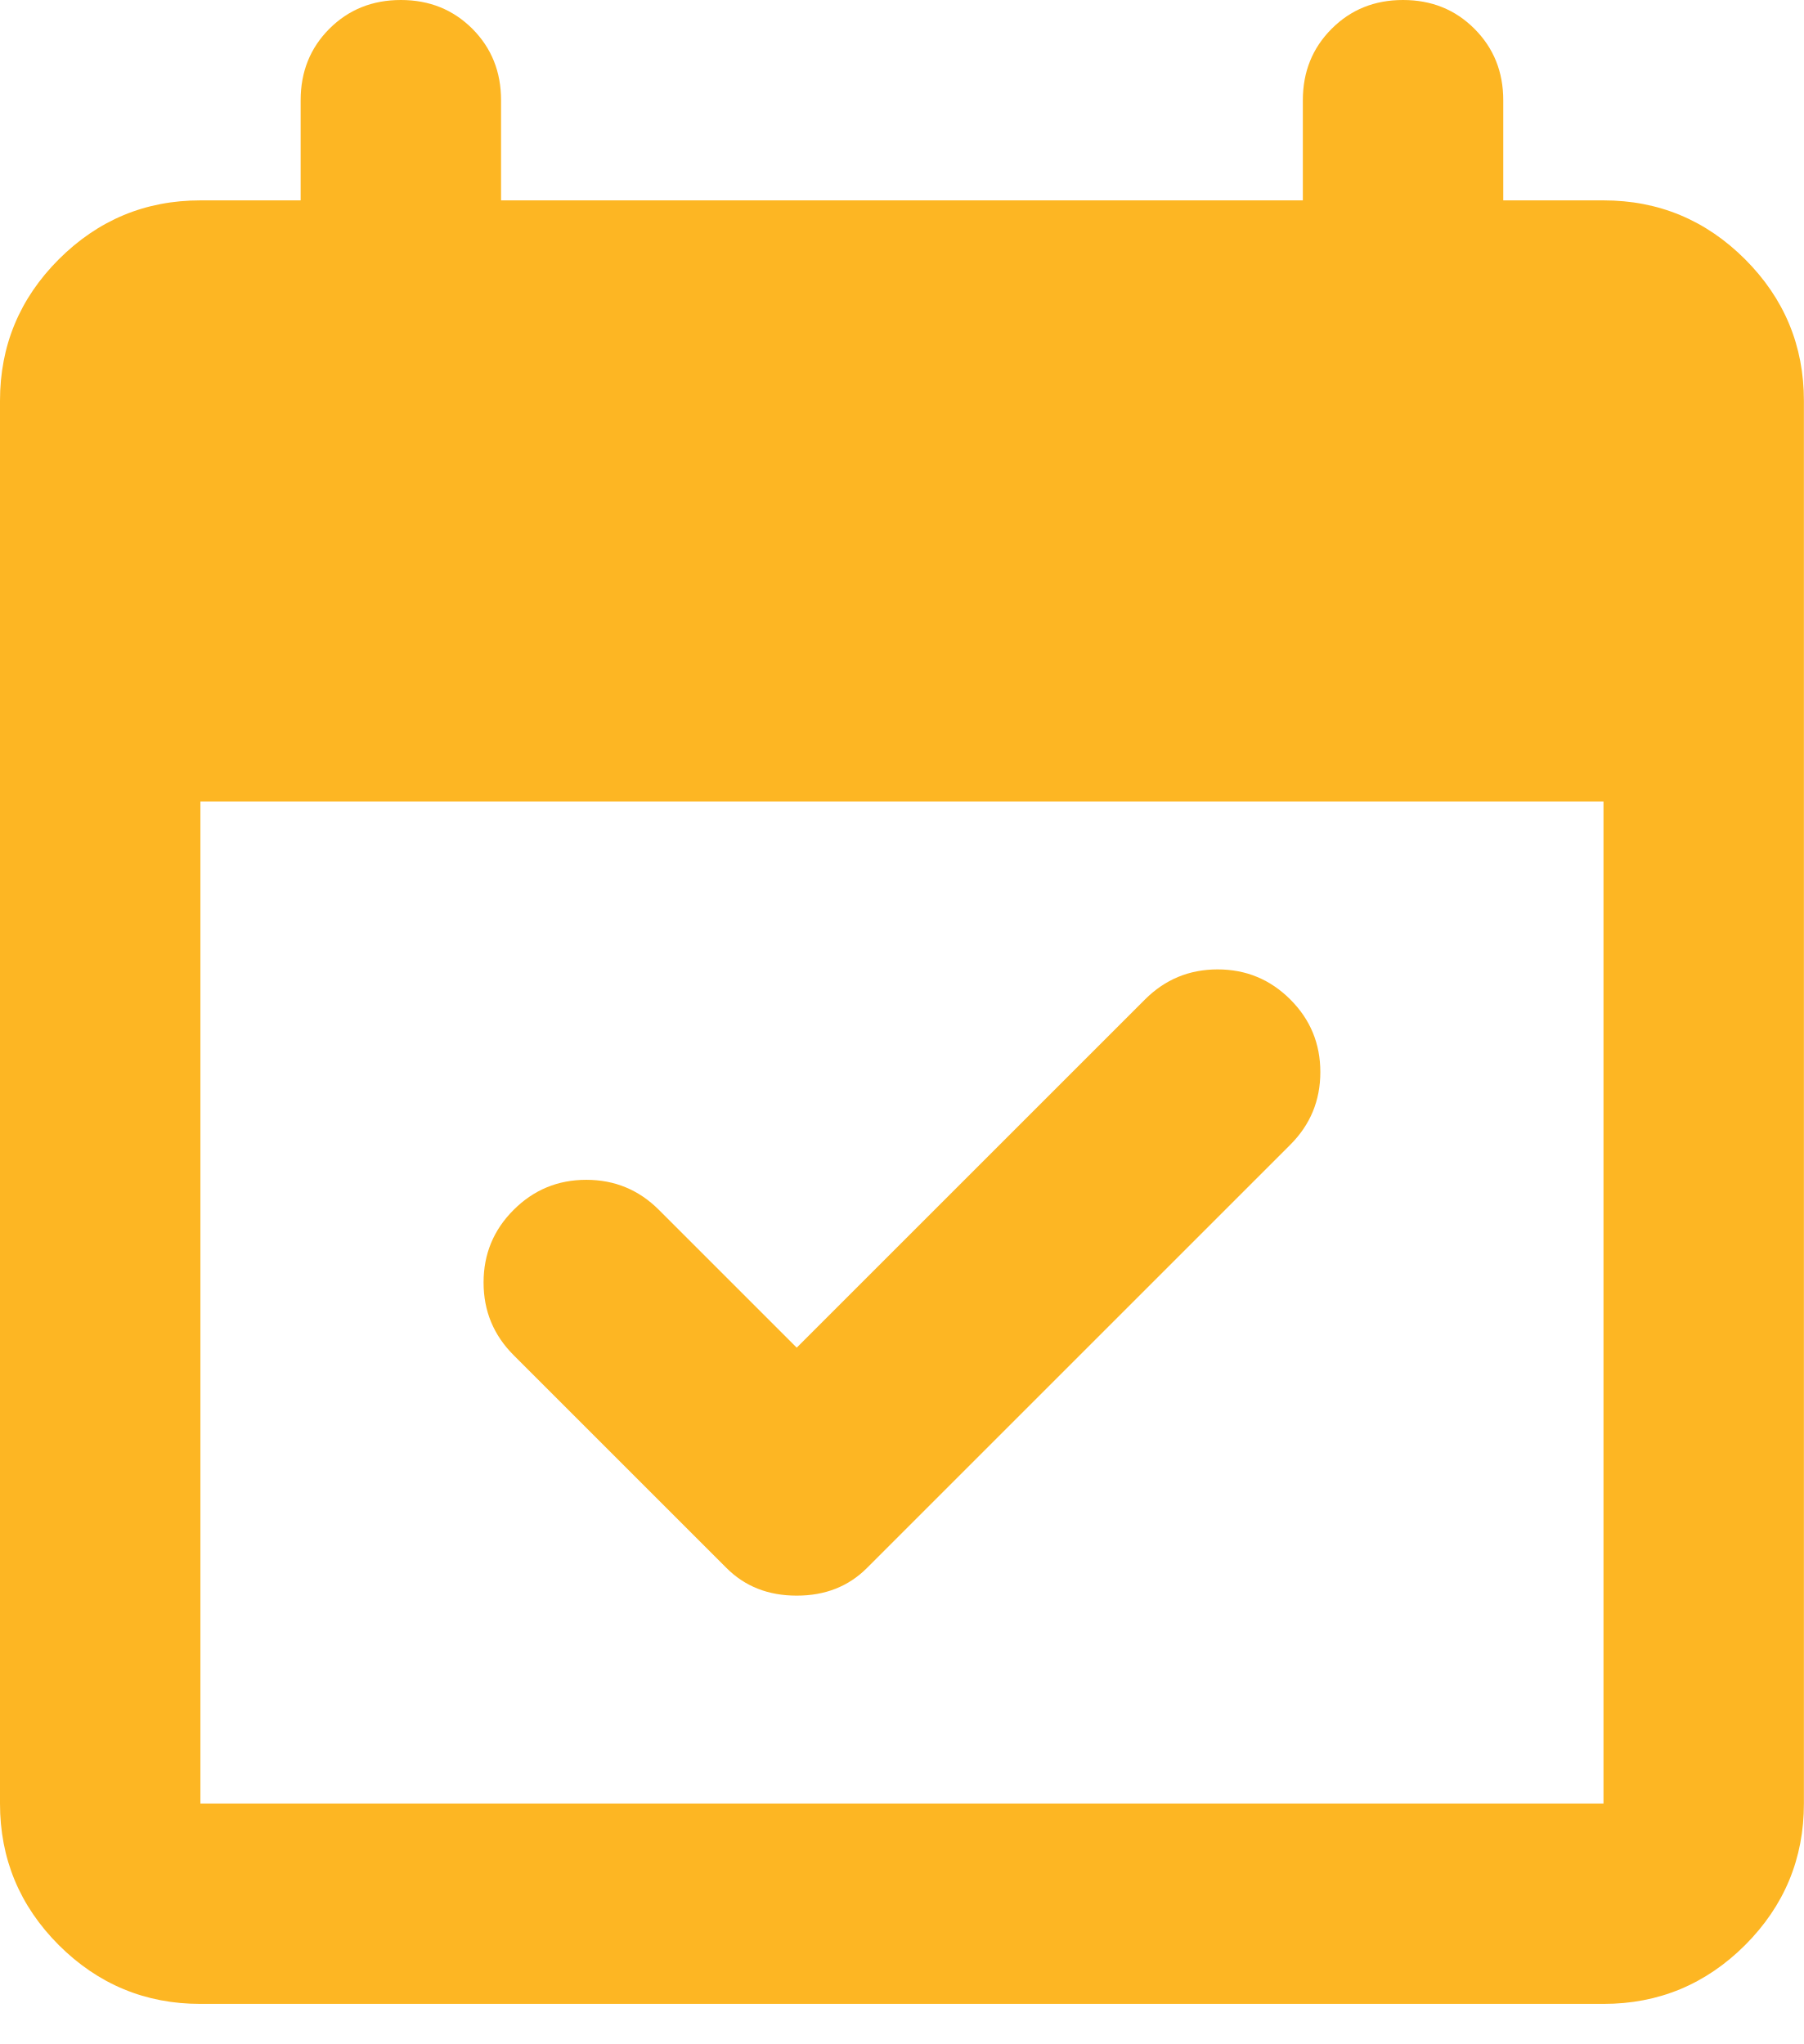
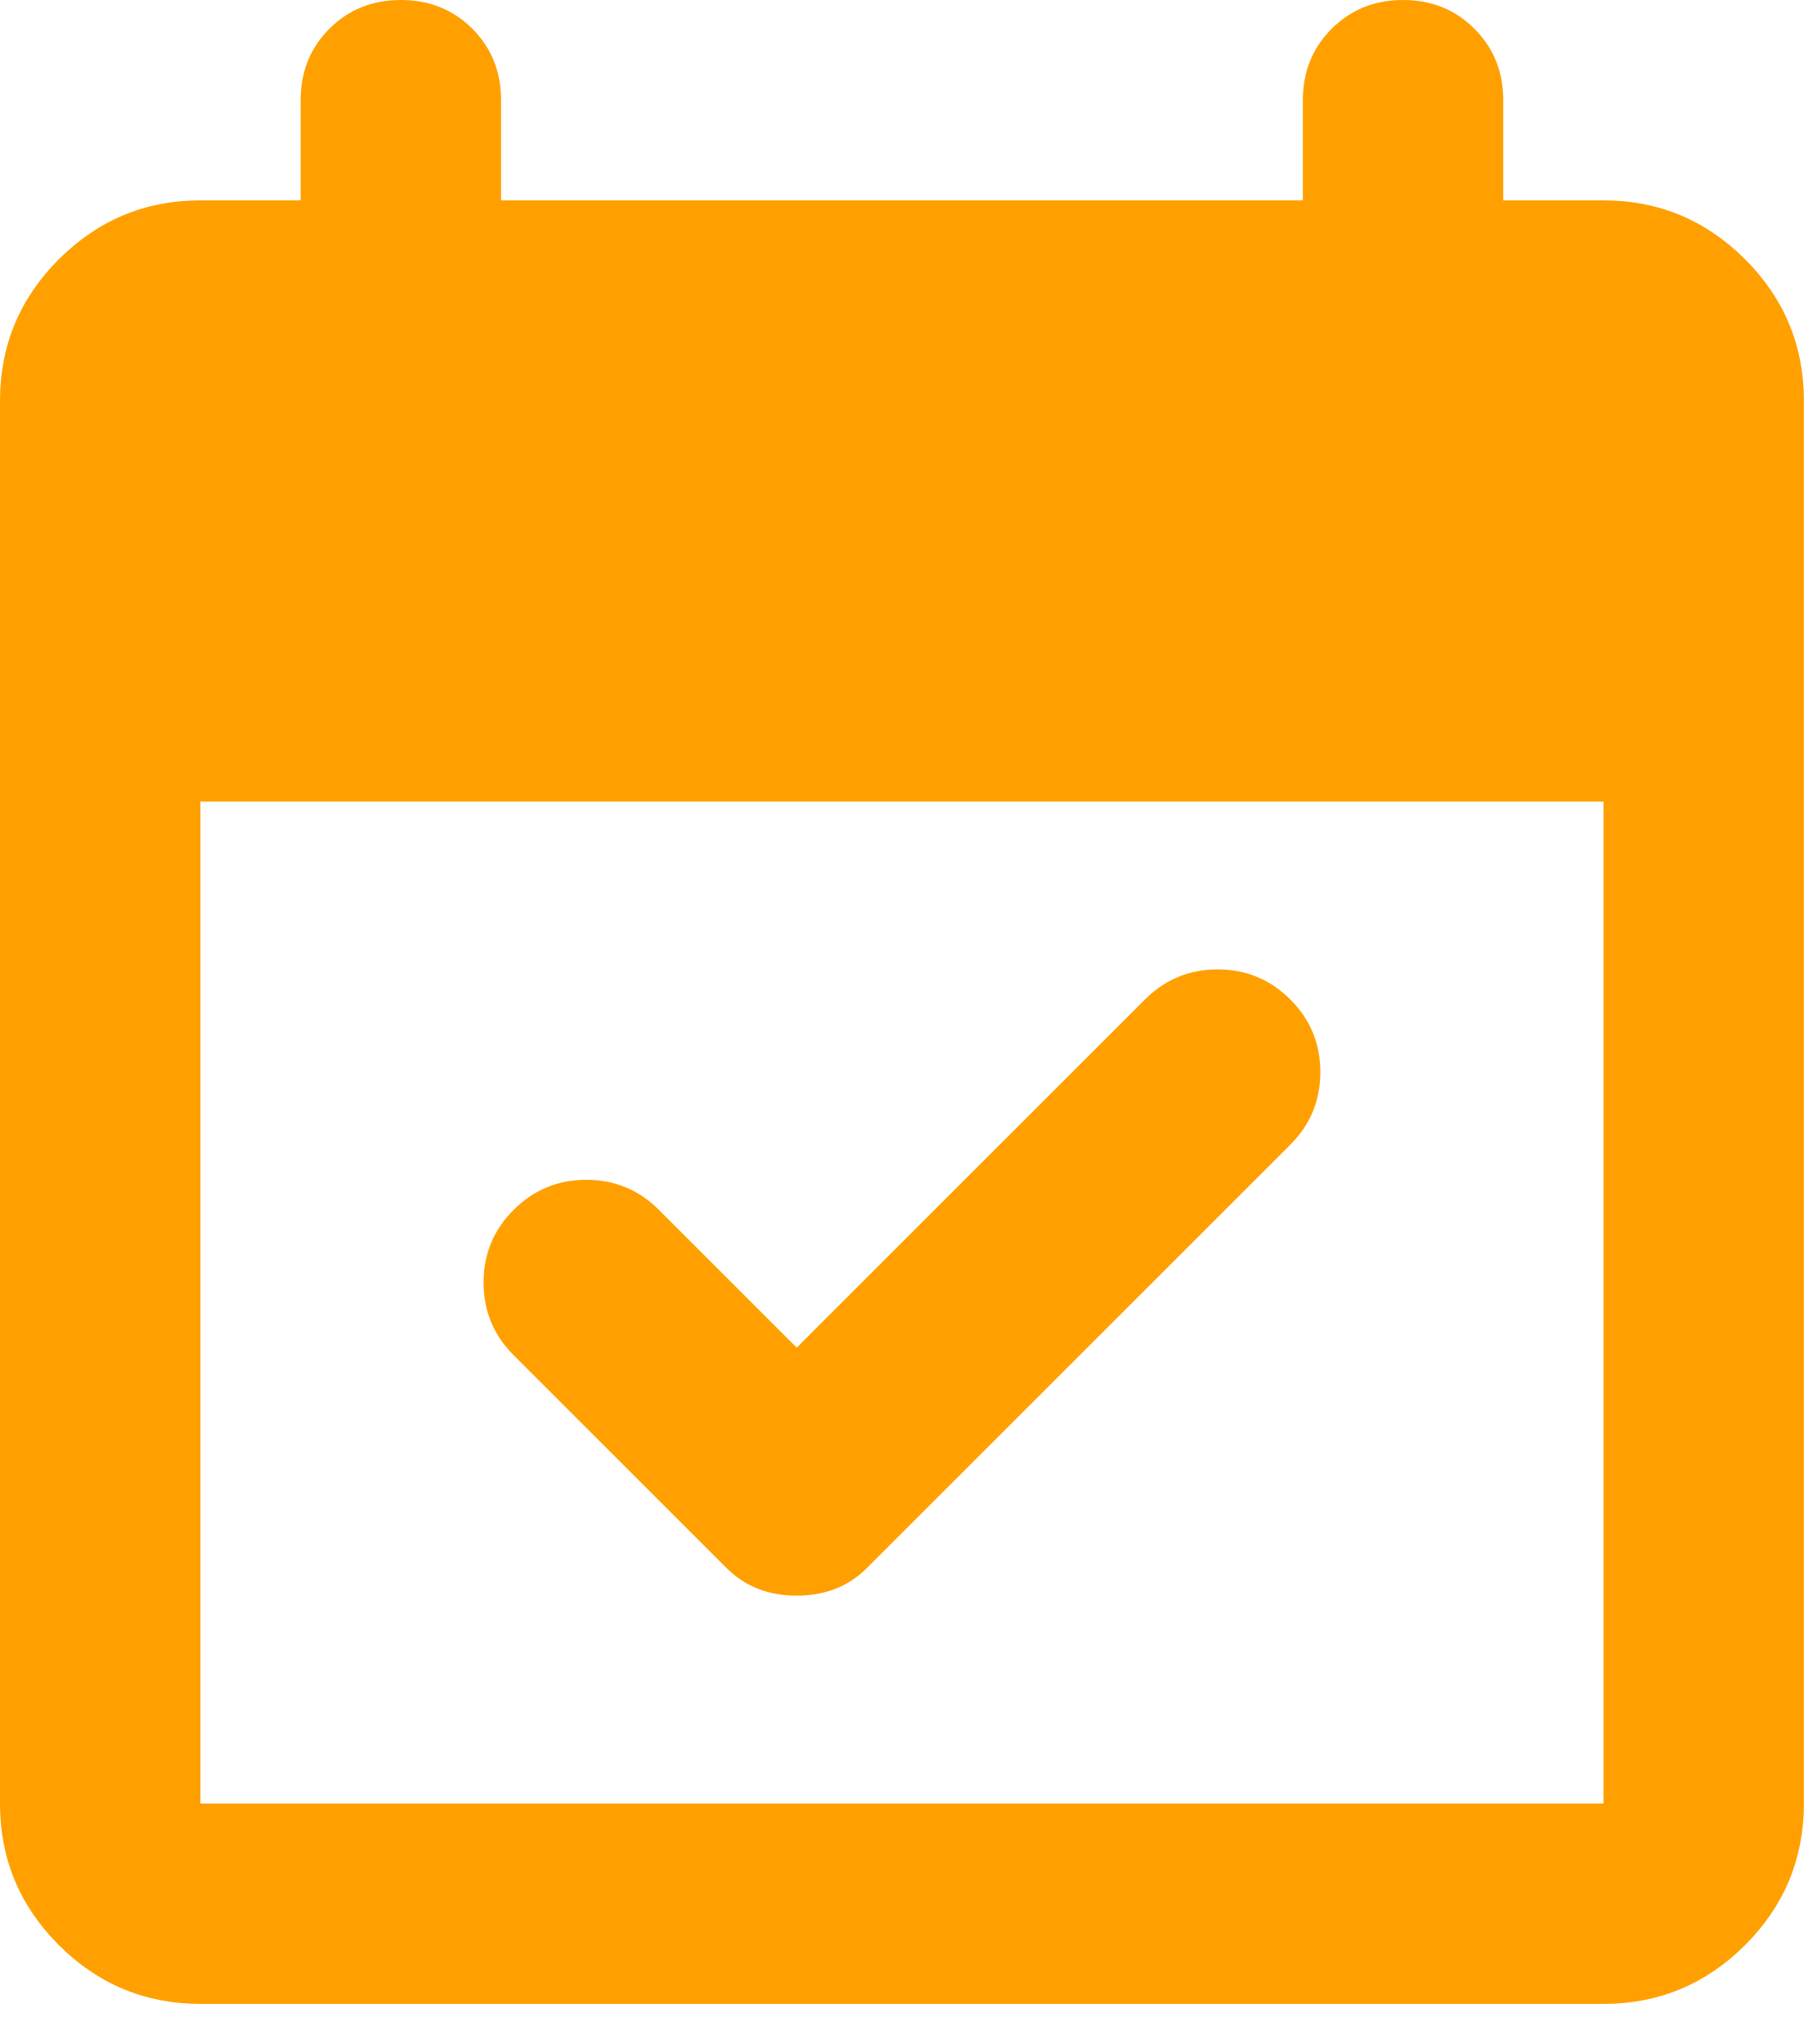
<svg xmlns="http://www.w3.org/2000/svg" width="30" height="34" viewBox="0 0 30 34" fill="none">
-   <path d="M12.083 26.083L8.542 22.542C8.208 22.208 8.042 21.806 8.042 21.333C8.042 20.861 8.208 20.458 8.542 20.125C8.875 19.792 9.278 19.625 9.75 19.625C10.222 19.625 10.625 19.792 10.958 20.125L13.25 22.417L19.042 16.625C19.375 16.292 19.778 16.125 20.25 16.125C20.722 16.125 21.125 16.292 21.458 16.625C21.792 16.958 21.958 17.361 21.958 17.833C21.958 18.306 21.792 18.708 21.458 19.042L14.417 26.083C14.111 26.389 13.722 26.542 13.25 26.542C12.778 26.542 12.389 26.389 12.083 26.083ZM3.333 33.333C2.417 33.333 1.632 33.007 0.978 32.355C0.326 31.702 0 30.917 0 30V6.667C0 5.75 0.326 4.966 0.978 4.313C1.632 3.66 2.417 3.333 3.333 3.333H5V1.667C5 1.194 5.159 0.798 5.478 0.478C5.798 0.159 6.194 0 6.667 0C7.139 0 7.535 0.159 7.855 0.478C8.174 0.798 8.333 1.194 8.333 1.667V3.333H21.667V1.667C21.667 1.194 21.827 0.798 22.147 0.478C22.466 0.159 22.861 0 23.333 0C23.806 0 24.201 0.159 24.52 0.478C24.84 0.798 25 1.194 25 1.667V3.333H26.667C27.583 3.333 28.368 3.66 29.022 4.313C29.674 4.966 30 5.75 30 6.667V30C30 30.917 29.674 31.702 29.022 32.355C28.368 33.007 27.583 33.333 26.667 33.333H3.333ZM3.333 30H26.667V13.333H3.333V30Z" fill="#FDB623" />
+   <path d="M12.083 26.083L8.542 22.542C8.208 22.208 8.042 21.806 8.042 21.333C8.042 20.861 8.208 20.458 8.542 20.125C8.875 19.792 9.278 19.625 9.75 19.625C10.222 19.625 10.625 19.792 10.958 20.125L13.25 22.417L19.042 16.625C19.375 16.292 19.778 16.125 20.25 16.125C20.722 16.125 21.125 16.292 21.458 16.625C21.792 16.958 21.958 17.361 21.958 17.833C21.958 18.306 21.792 18.708 21.458 19.042L14.417 26.083C14.111 26.389 13.722 26.542 13.25 26.542C12.778 26.542 12.389 26.389 12.083 26.083ZM3.333 33.333C2.417 33.333 1.632 33.007 0.978 32.355C0.326 31.702 0 30.917 0 30V6.667C0 5.75 0.326 4.966 0.978 4.313C1.632 3.66 2.417 3.333 3.333 3.333H5V1.667C5 1.194 5.159 0.798 5.478 0.478C5.798 0.159 6.194 0 6.667 0C7.139 0 7.535 0.159 7.855 0.478C8.174 0.798 8.333 1.194 8.333 1.667V3.333H21.667V1.667C21.667 1.194 21.827 0.798 22.147 0.478C22.466 0.159 22.861 0 23.333 0C23.806 0 24.201 0.159 24.52 0.478C24.84 0.798 25 1.194 25 1.667V3.333H26.667C27.583 3.333 28.368 3.66 29.022 4.313C29.674 4.966 30 5.75 30 6.667V30C30 30.917 29.674 31.702 29.022 32.355C28.368 33.007 27.583 33.333 26.667 33.333H3.333ZM3.333 30H26.667V13.333H3.333V30Z" fill="#FFA000" />
</svg>
